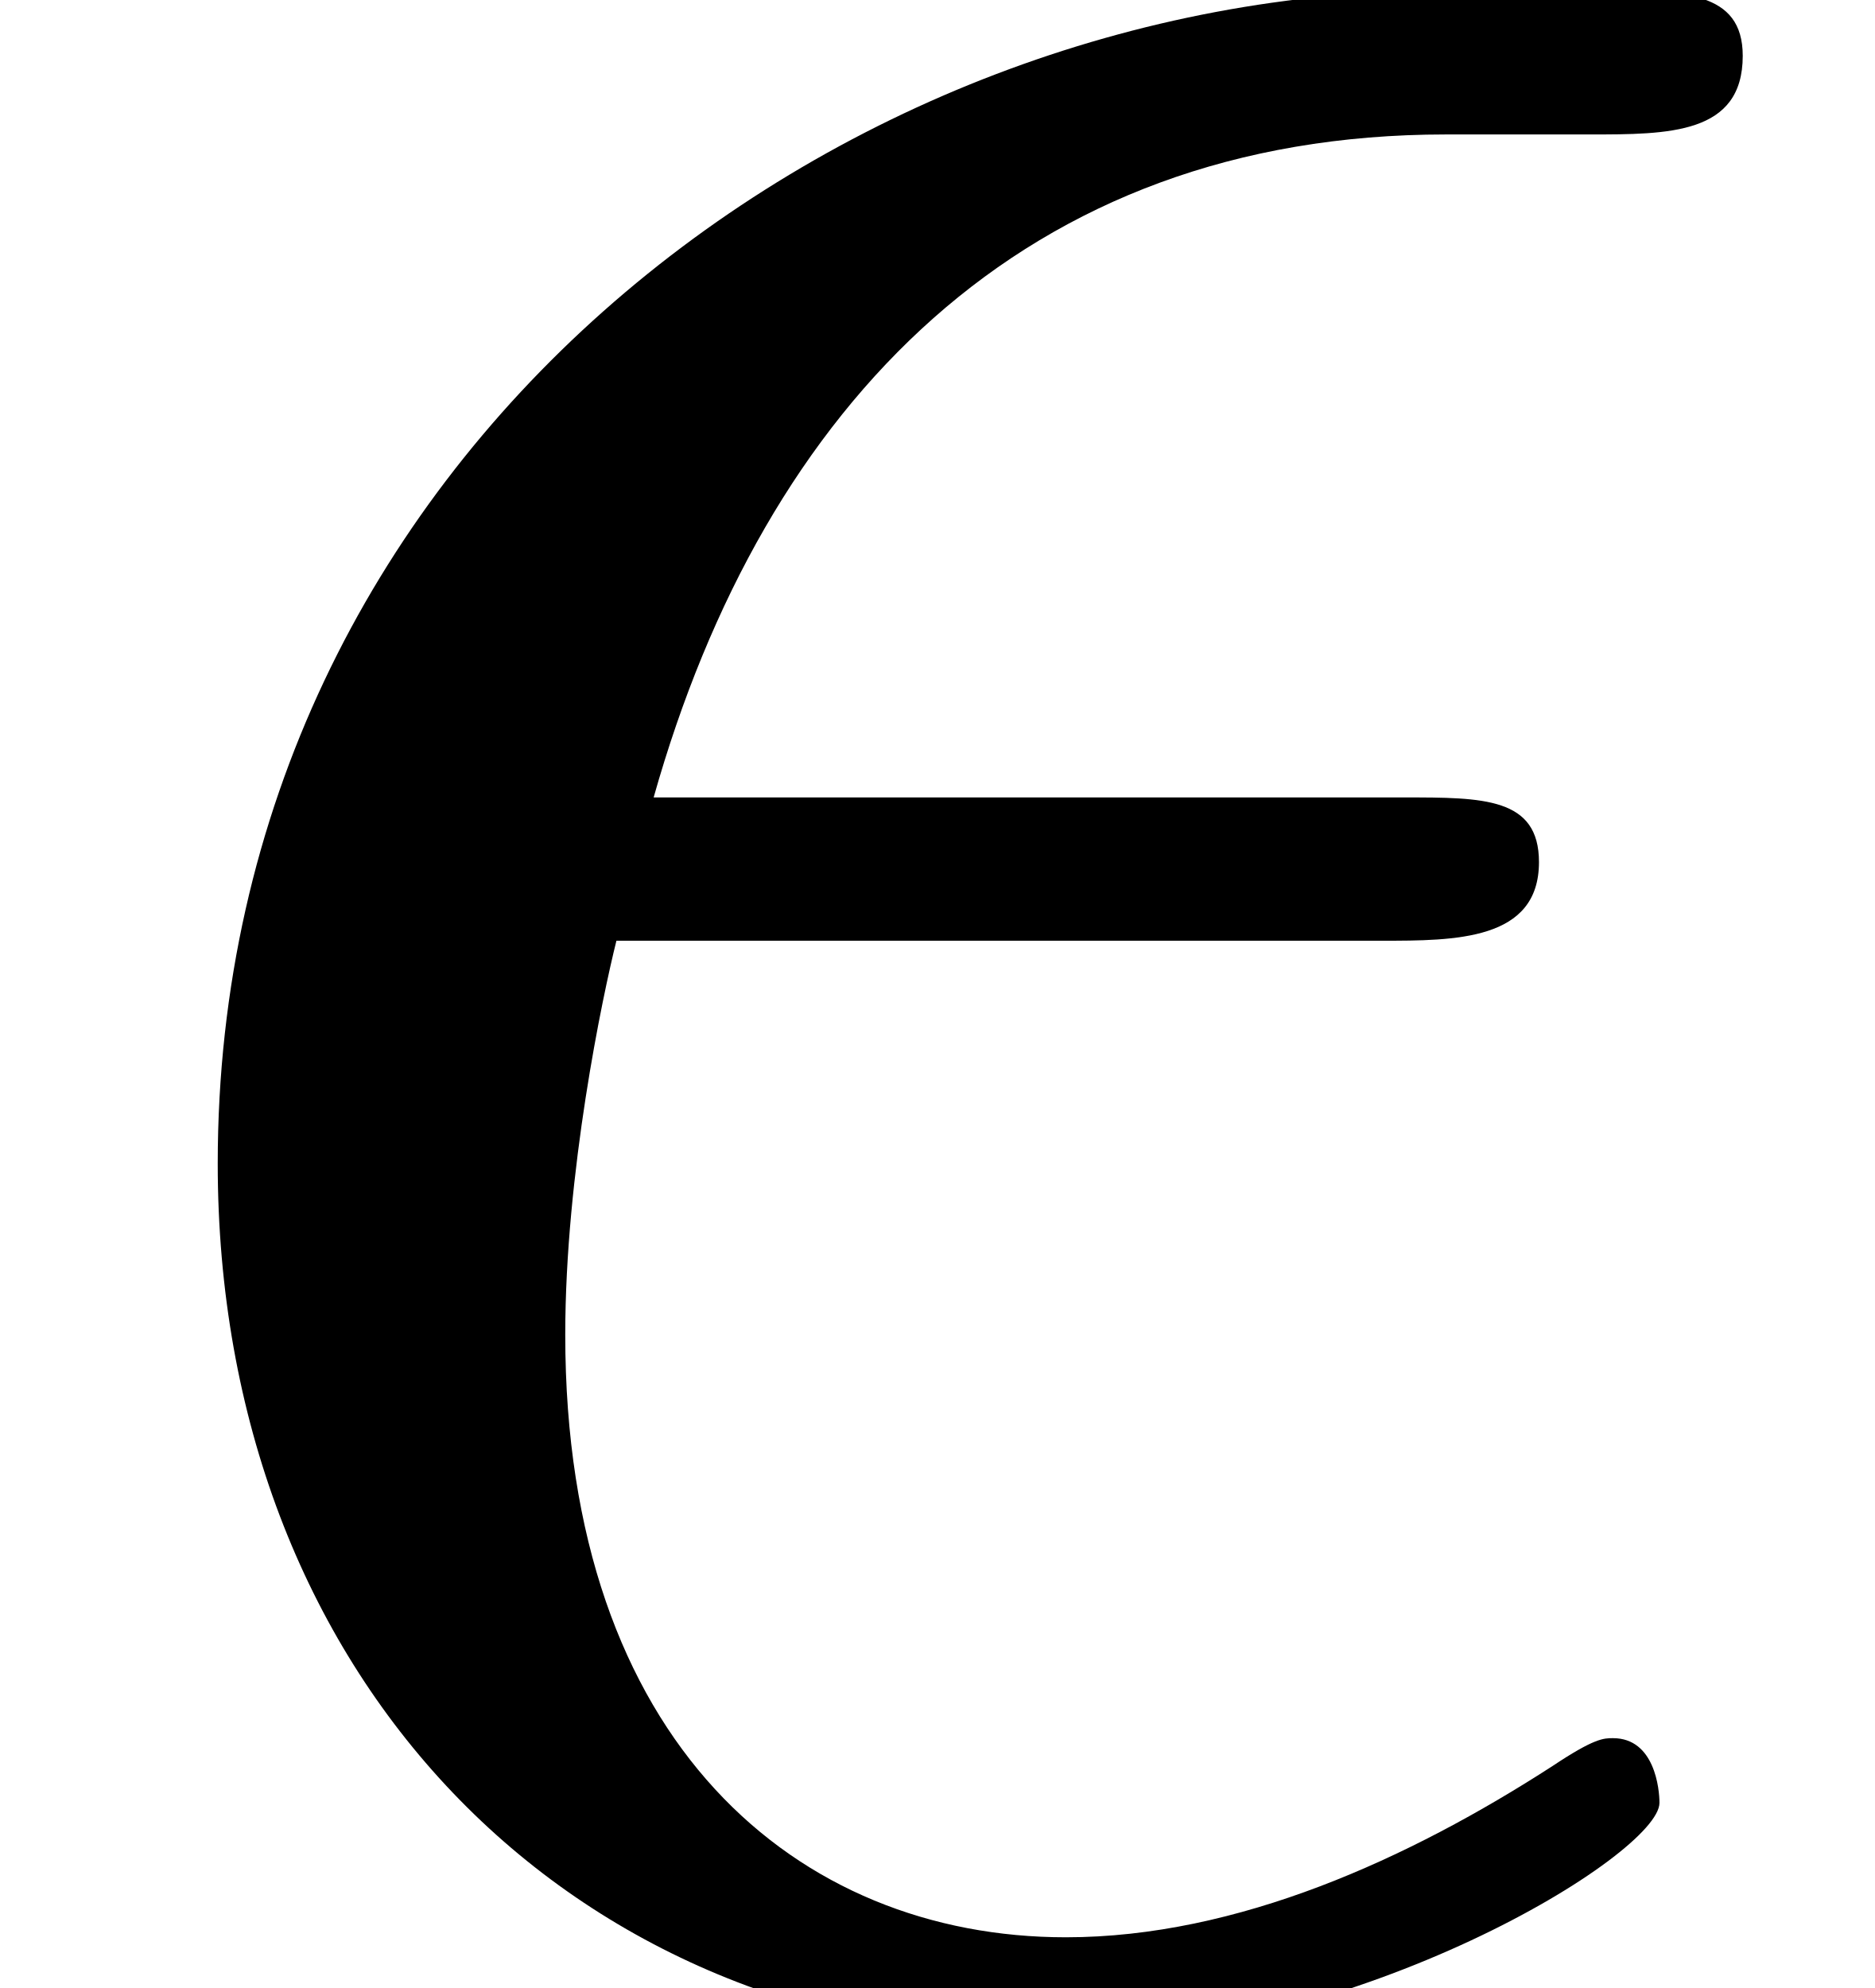
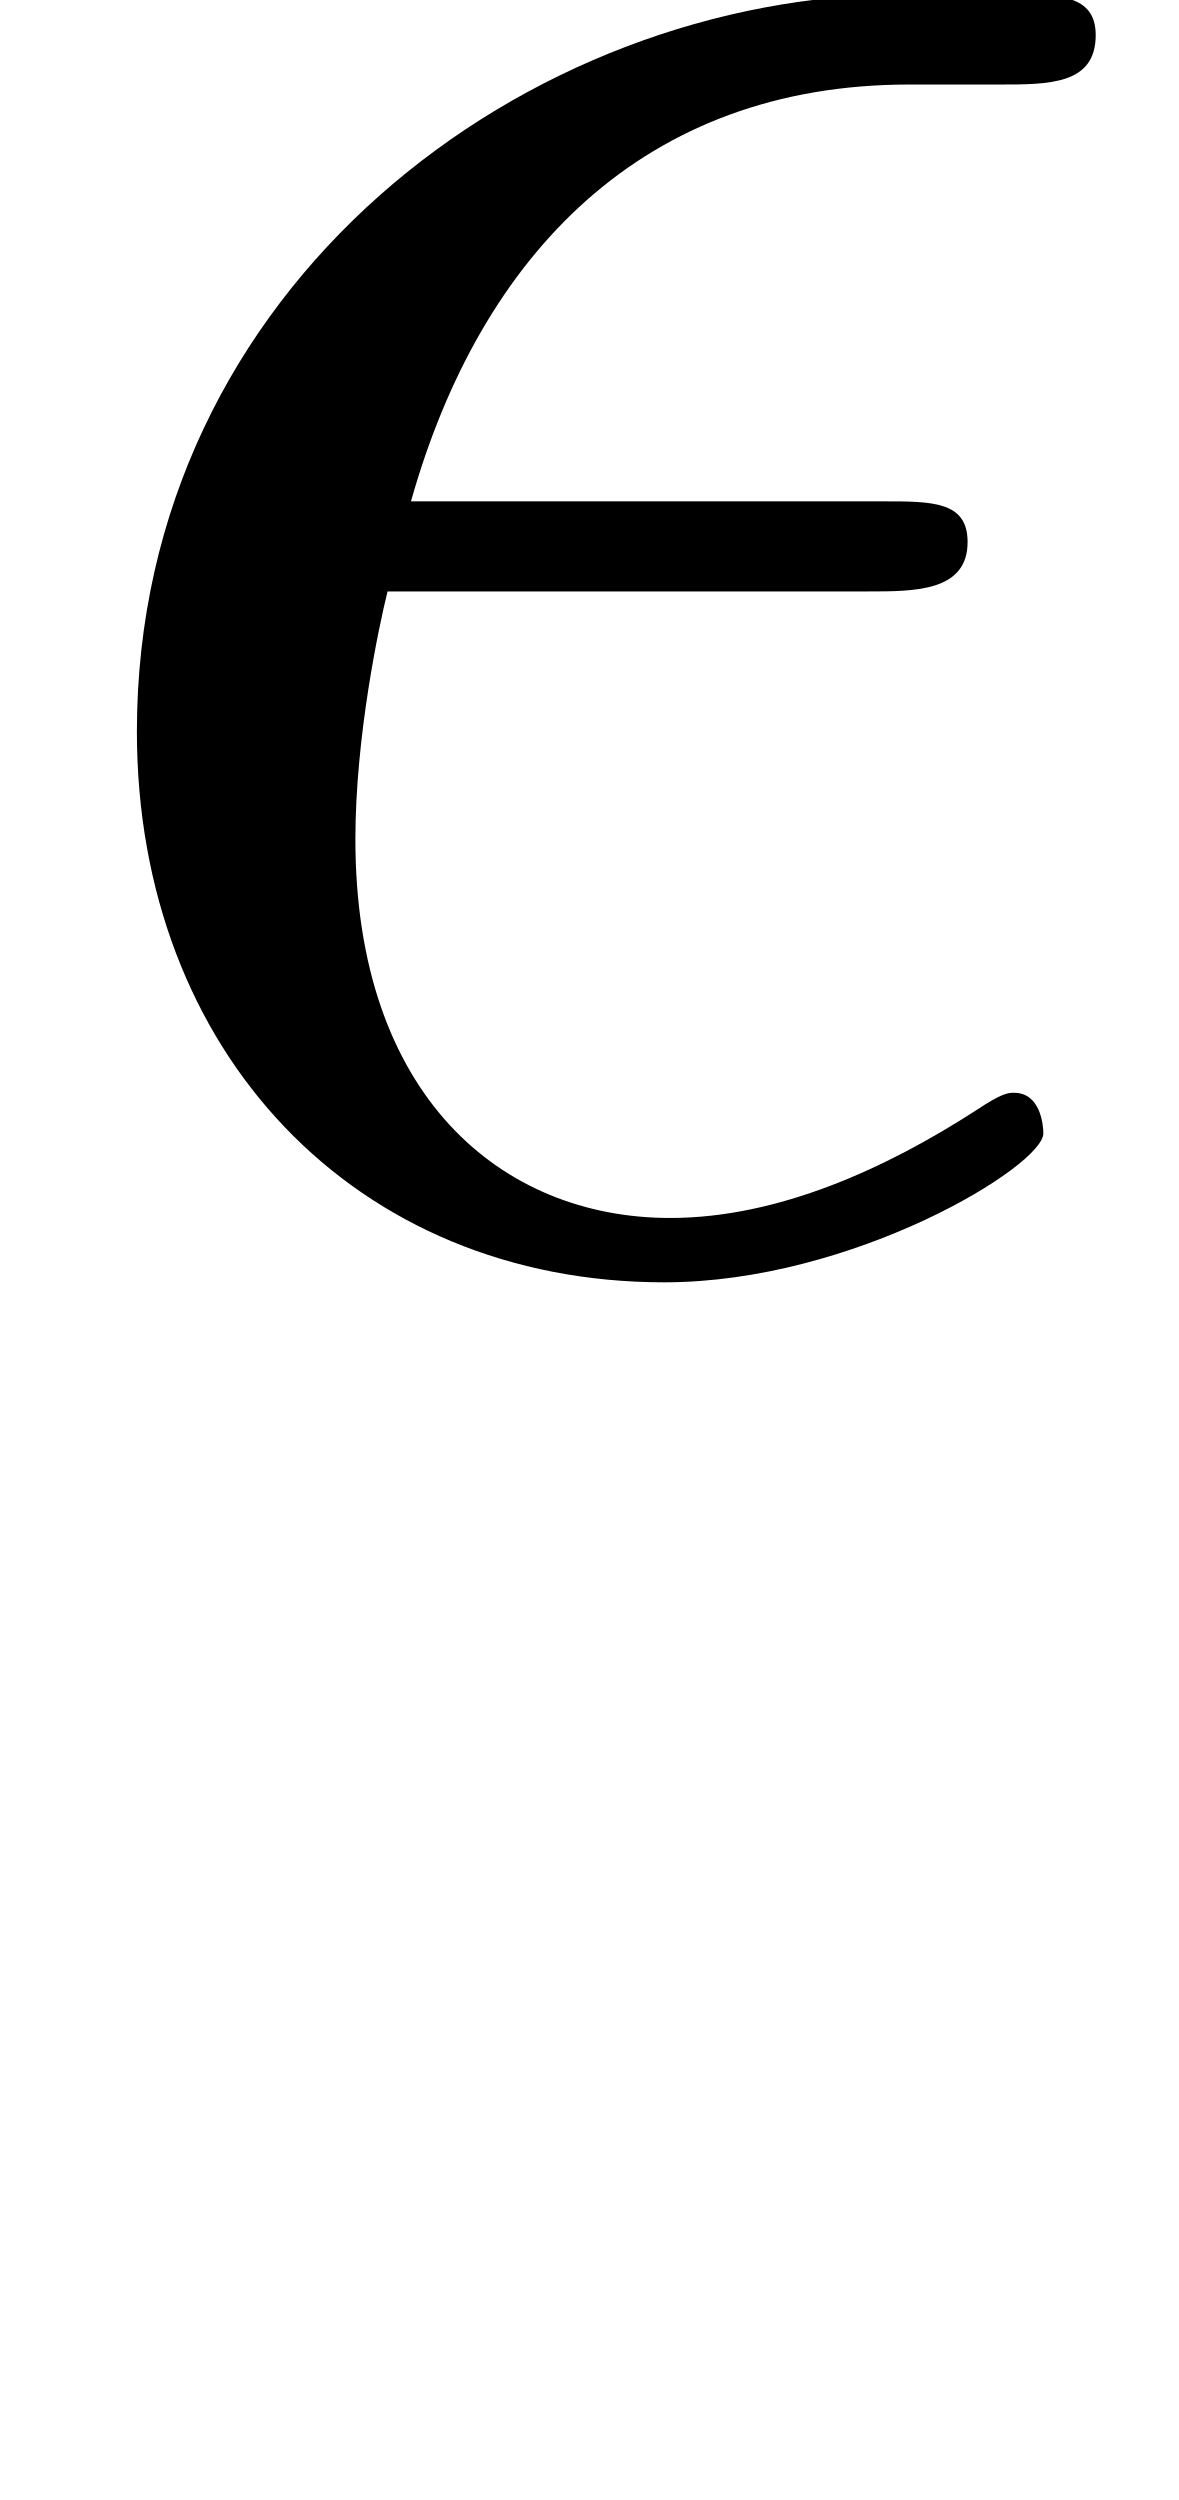
- <svg xmlns="http://www.w3.org/2000/svg" xmlns:xlink="http://www.w3.org/1999/xlink" height="4.273pt" version="1.1" viewBox="81.675 58.491 4.029 4.273" width="4.029pt">
+ <svg xmlns="http://www.w3.org/2000/svg" xmlns:xlink="http://www.w3.org/1999/xlink" height="8.547pt" version="1.1" viewBox="81.675 58.491 4.029 8.547" width="4.029pt">
  <defs>
+     <path d="M3.318 -0.757C3.357 -0.359 3.626 0.06 4.095 0.06C4.304 0.06 4.912 -0.08 4.912 -0.887V-1.445H4.663V-0.887C4.663 -0.309 4.413 -0.249 4.304 -0.249C3.975 -0.249 3.935 -0.697 3.935 -0.747V-2.74C3.935 -3.158 3.935 -3.547 3.577 -3.915C3.188 -4.304 2.69 -4.463 2.212 -4.463C1.395 -4.463 0.707 -3.995 0.707 -3.337C0.707 -3.039 0.907 -2.869 1.166 -2.869C1.445 -2.869 1.624 -3.068 1.624 -3.328C1.624 -3.447 1.574 -3.776 1.116 -3.786C1.385 -4.135 1.873 -4.244 2.192 -4.244C2.68 -4.244 3.248 -3.856 3.248 -2.969V-2.6C2.74 -2.57 2.042 -2.54 1.415 -2.242C0.667 -1.903 0.418 -1.385 0.418 -0.946C0.418 -0.139 1.385 0.11 2.012 0.11C2.67 0.11 3.128 -0.289 3.318 -0.757ZM3.248 -2.391V-1.395C3.248 -0.448 2.531 -0.11 2.082 -0.11C1.594 -0.11 1.186 -0.458 1.186 -0.956C1.186 -1.504 1.604 -2.331 3.248 -2.391Z" id="g1-97" />
    <path d="M2.969 -2.252C3.128 -2.252 3.308 -2.252 3.308 -2.421C3.308 -2.56 3.188 -2.56 3.019 -2.56H1.405C1.644 -3.407 2.202 -3.985 3.108 -3.985H3.417C3.587 -3.985 3.746 -3.985 3.746 -4.154C3.746 -4.294 3.616 -4.294 3.447 -4.294H3.098C1.803 -4.294 0.468 -3.298 0.468 -1.773C0.468 -0.677 1.215 0.11 2.271 0.11C2.919 0.11 3.567 -0.289 3.567 -0.399C3.567 -0.428 3.557 -0.538 3.467 -0.538C3.447 -0.538 3.427 -0.538 3.337 -0.478C3.029 -0.279 2.66 -0.11 2.291 -0.11C1.714 -0.11 1.215 -0.528 1.215 -1.405C1.215 -1.753 1.295 -2.132 1.325 -2.252H2.969Z" id="g0-15" />
-     <path d="M3.318 -0.757C3.357 -0.359 3.626 0.06 4.095 0.06C4.304 0.06 4.912 -0.08 4.912 -0.887V-1.445H4.663V-0.887C4.663 -0.309 4.413 -0.249 4.304 -0.249C3.975 -0.249 3.935 -0.697 3.935 -0.747V-2.74C3.935 -3.158 3.935 -3.547 3.577 -3.915C3.188 -4.304 2.69 -4.463 2.212 -4.463C1.395 -4.463 0.707 -3.995 0.707 -3.337C0.707 -3.039 0.907 -2.869 1.166 -2.869C1.445 -2.869 1.624 -3.068 1.624 -3.328C1.624 -3.447 1.574 -3.776 1.116 -3.786C1.385 -4.135 1.873 -4.244 2.192 -4.244C2.68 -4.244 3.248 -3.856 3.248 -2.969V-2.6C2.74 -2.57 2.042 -2.54 1.415 -2.242C0.667 -1.903 0.418 -1.385 0.418 -0.946C0.418 -0.139 1.385 0.11 2.012 0.11C2.67 0.11 3.128 -0.289 3.318 -0.757ZM3.248 -2.391V-1.395C3.248 -0.448 2.531 -0.11 2.082 -0.11C1.594 -0.11 1.186 -0.458 1.186 -0.956C1.186 -1.504 1.604 -2.331 3.248 -2.391Z" id="g1-97" />
  </defs>
  <g id="page1">
-     <use x="76.712" y="62.765" xlink:href="#g1-97" />
    <use x="81.675" y="62.765" xlink:href="#g0-15" />
  </g>
</svg>
